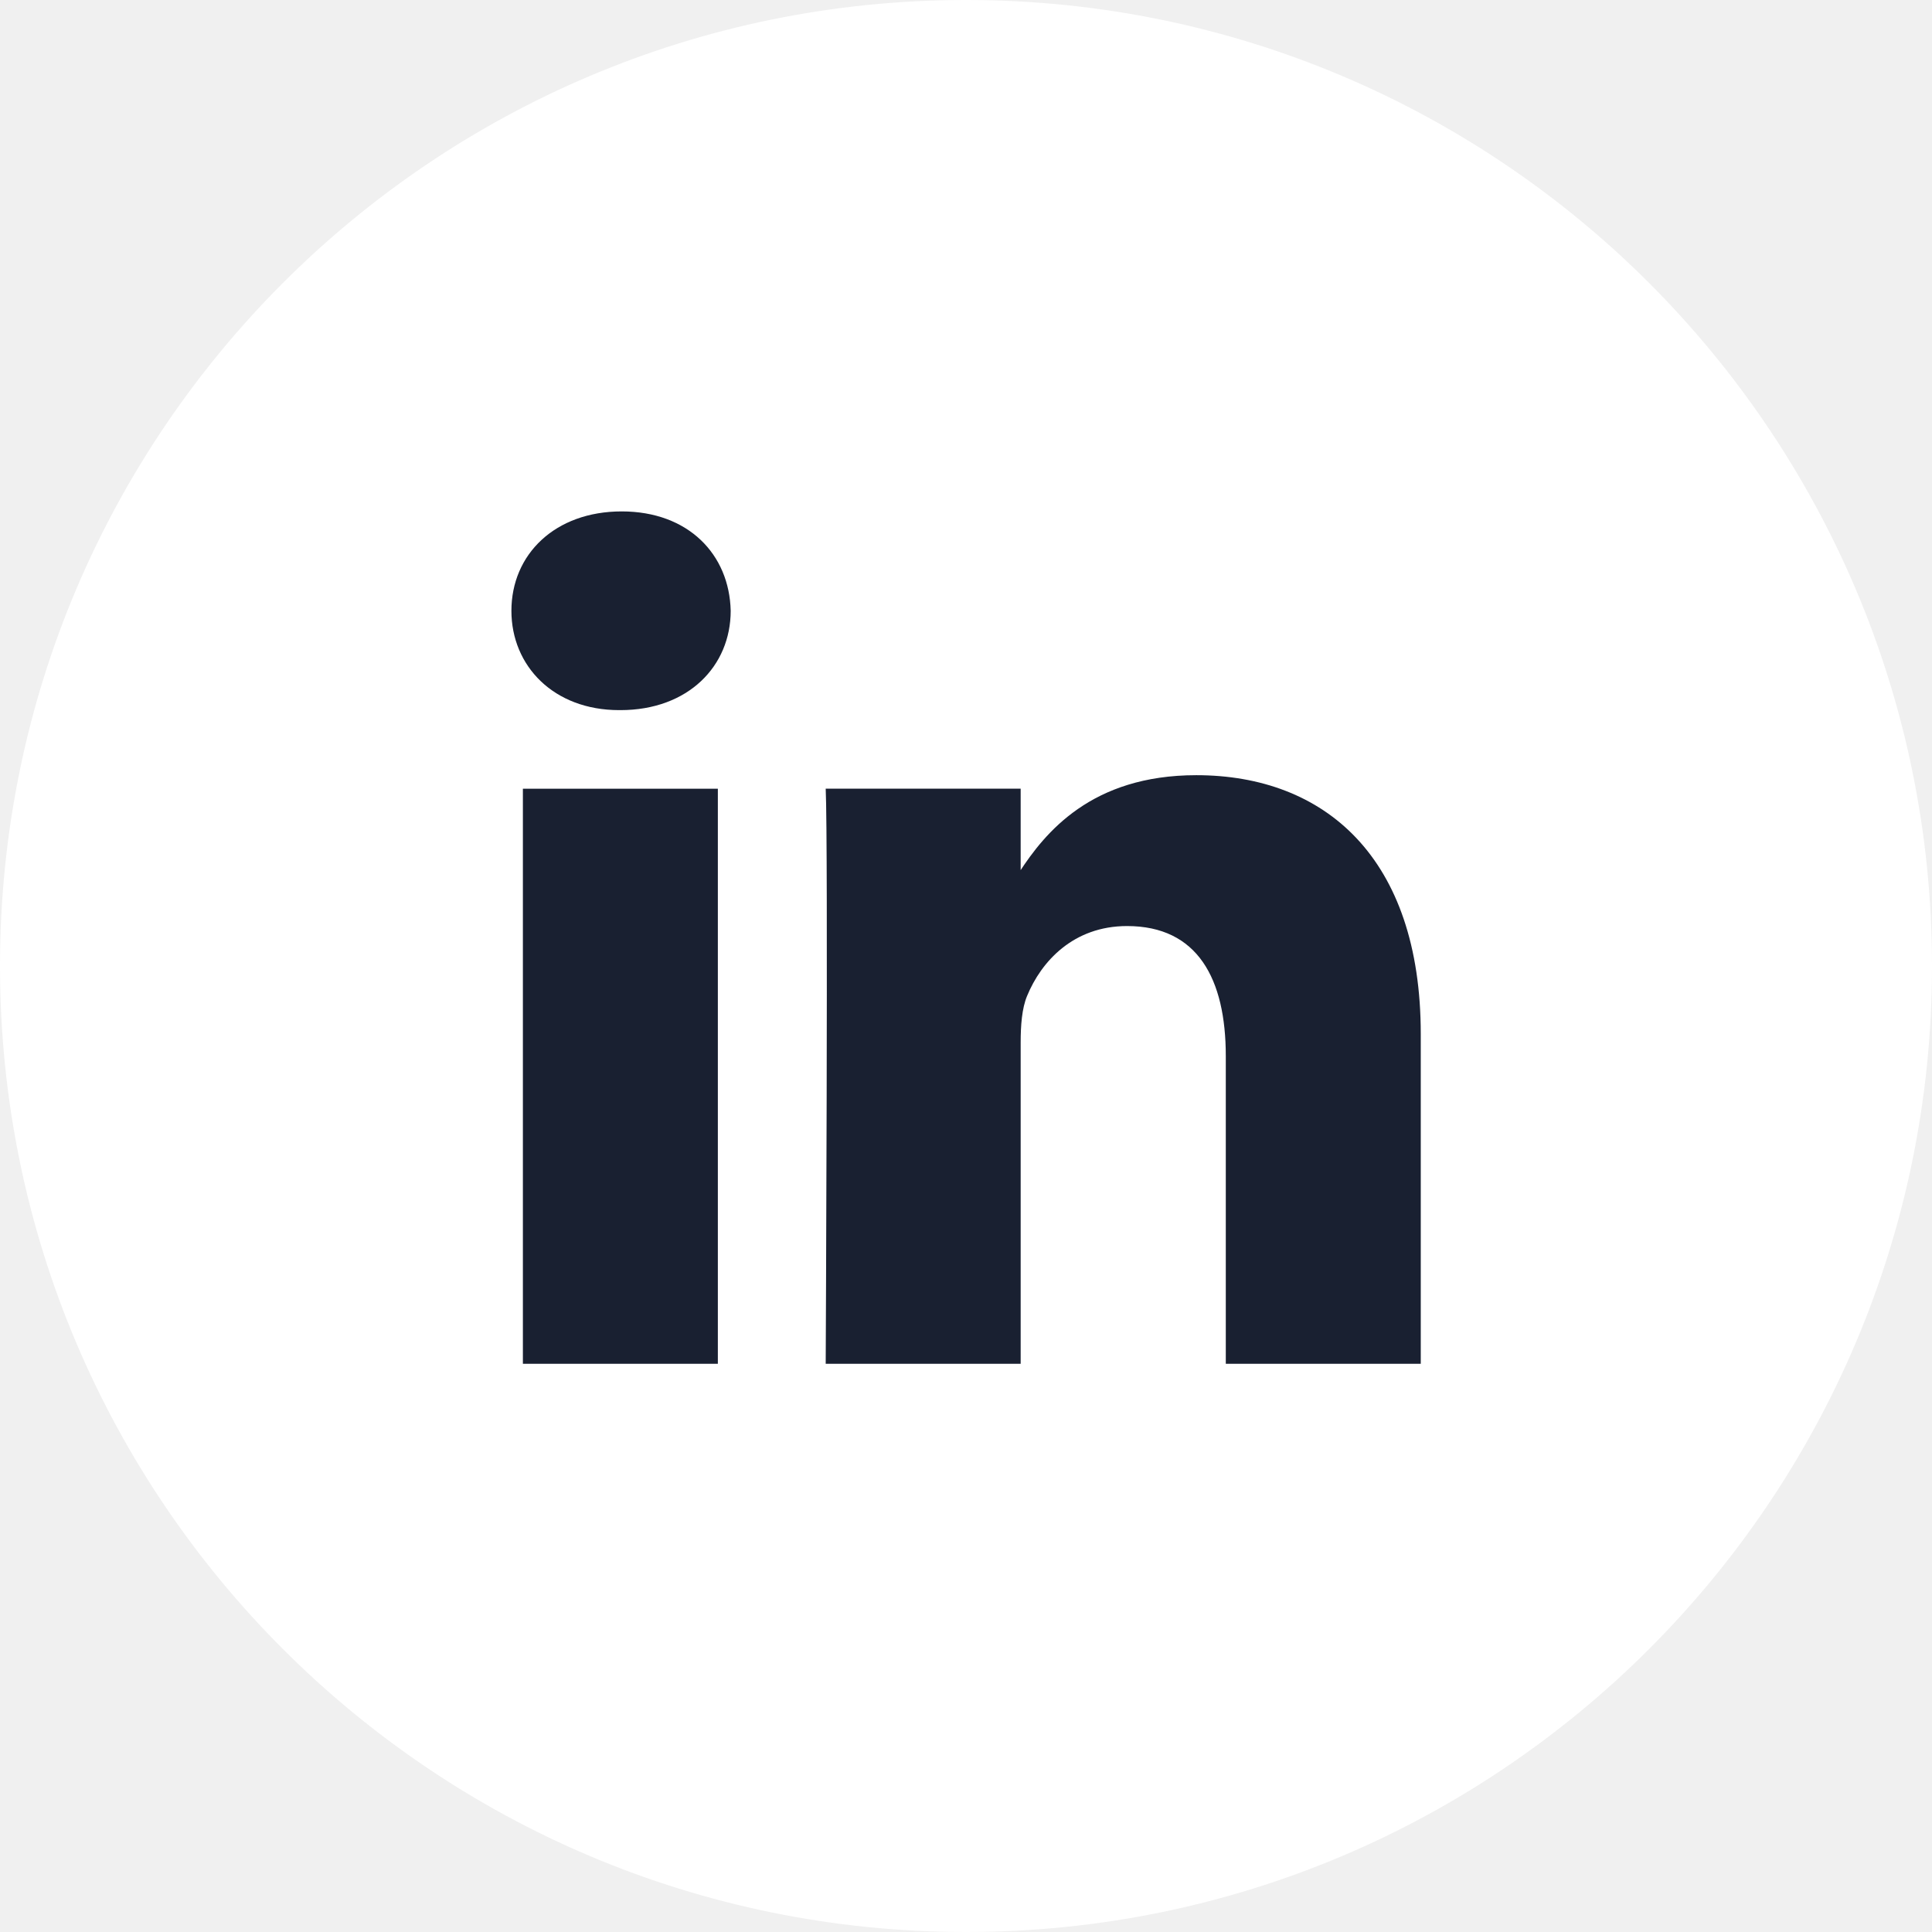
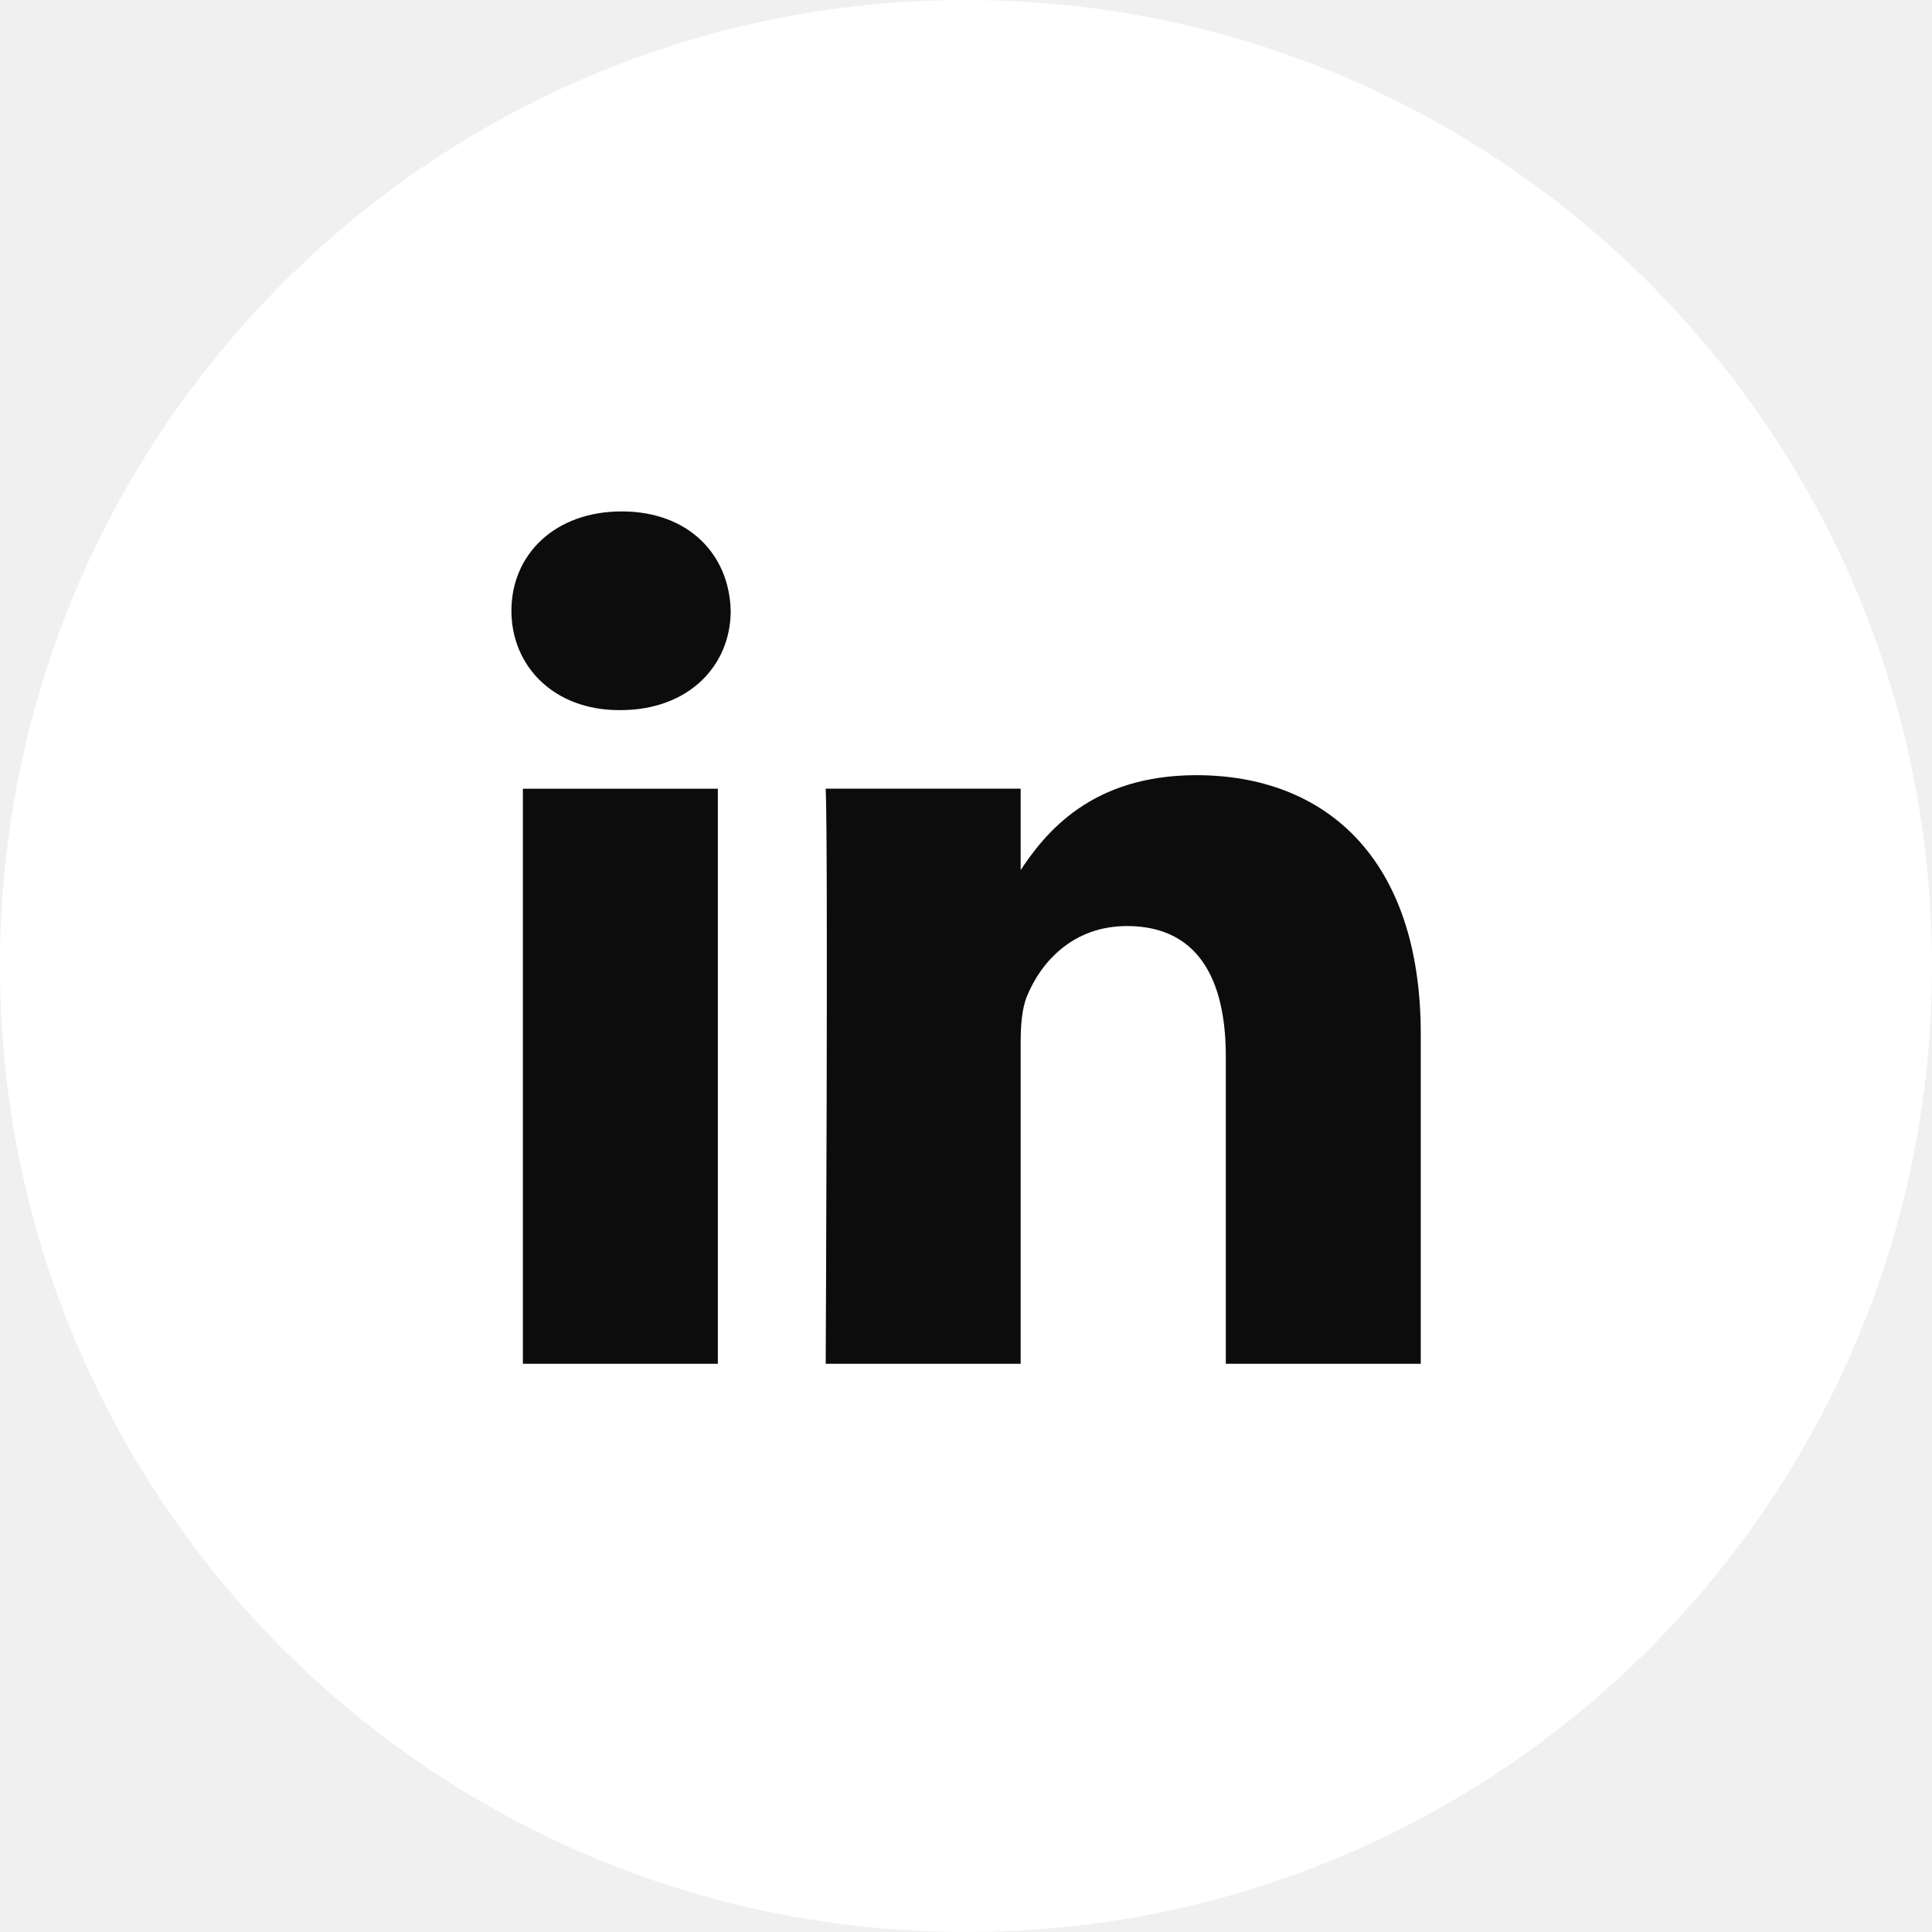
<svg xmlns="http://www.w3.org/2000/svg" width="34" height="34" viewBox="0 0 34 34" fill="none">
  <rect width="34" height="34" rx="17" fill="white" />
  <g clip-path="url(#clip0_1863_496)">
-     <path d="M12.633 24V13.88H9.202V24H12.633ZM10.918 12.497C12.114 12.497 12.859 11.72 12.859 10.749C12.836 9.756 12.114 9 10.941 9C9.767 9 9 9.756 9 10.749C9 11.72 9.744 12.497 10.896 12.497H10.918H10.918ZM14.531 24H17.962V18.348C17.962 18.046 17.984 17.744 18.075 17.527C18.323 16.923 18.887 16.297 19.834 16.297C21.076 16.297 21.572 17.225 21.572 18.586V24H25.003V18.197C25.003 15.088 23.31 13.642 21.053 13.642C19.203 13.642 18.39 14.656 17.939 15.347H17.962V13.879H14.531C14.576 14.829 14.531 24 14.531 24L14.531 24Z" fill="#192031" />
+     <path d="M12.633 24V13.88H9.202V24H12.633ZM10.918 12.497C12.114 12.497 12.859 11.72 12.859 10.749C12.836 9.756 12.114 9 10.941 9C9.767 9 9 9.756 9 10.749C9 11.72 9.744 12.497 10.896 12.497H10.918H10.918ZM14.531 24H17.962V18.348C17.962 18.046 17.984 17.744 18.075 17.527C18.323 16.923 18.887 16.297 19.834 16.297C21.076 16.297 21.572 17.225 21.572 18.586V24H25.003V18.197C25.003 15.088 23.31 13.642 21.053 13.642C19.203 13.642 18.39 14.656 17.939 15.347H17.962V13.879H14.531C14.576 14.829 14.531 24 14.531 24L14.531 24Z" fill="#0C0C0C" />
  </g>
  <defs>
    <clipPath id="clip0_1863_496">
      <rect width="16" height="15" fill="white" transform="translate(9 9)" />
    </clipPath>
  </defs>
</svg>
